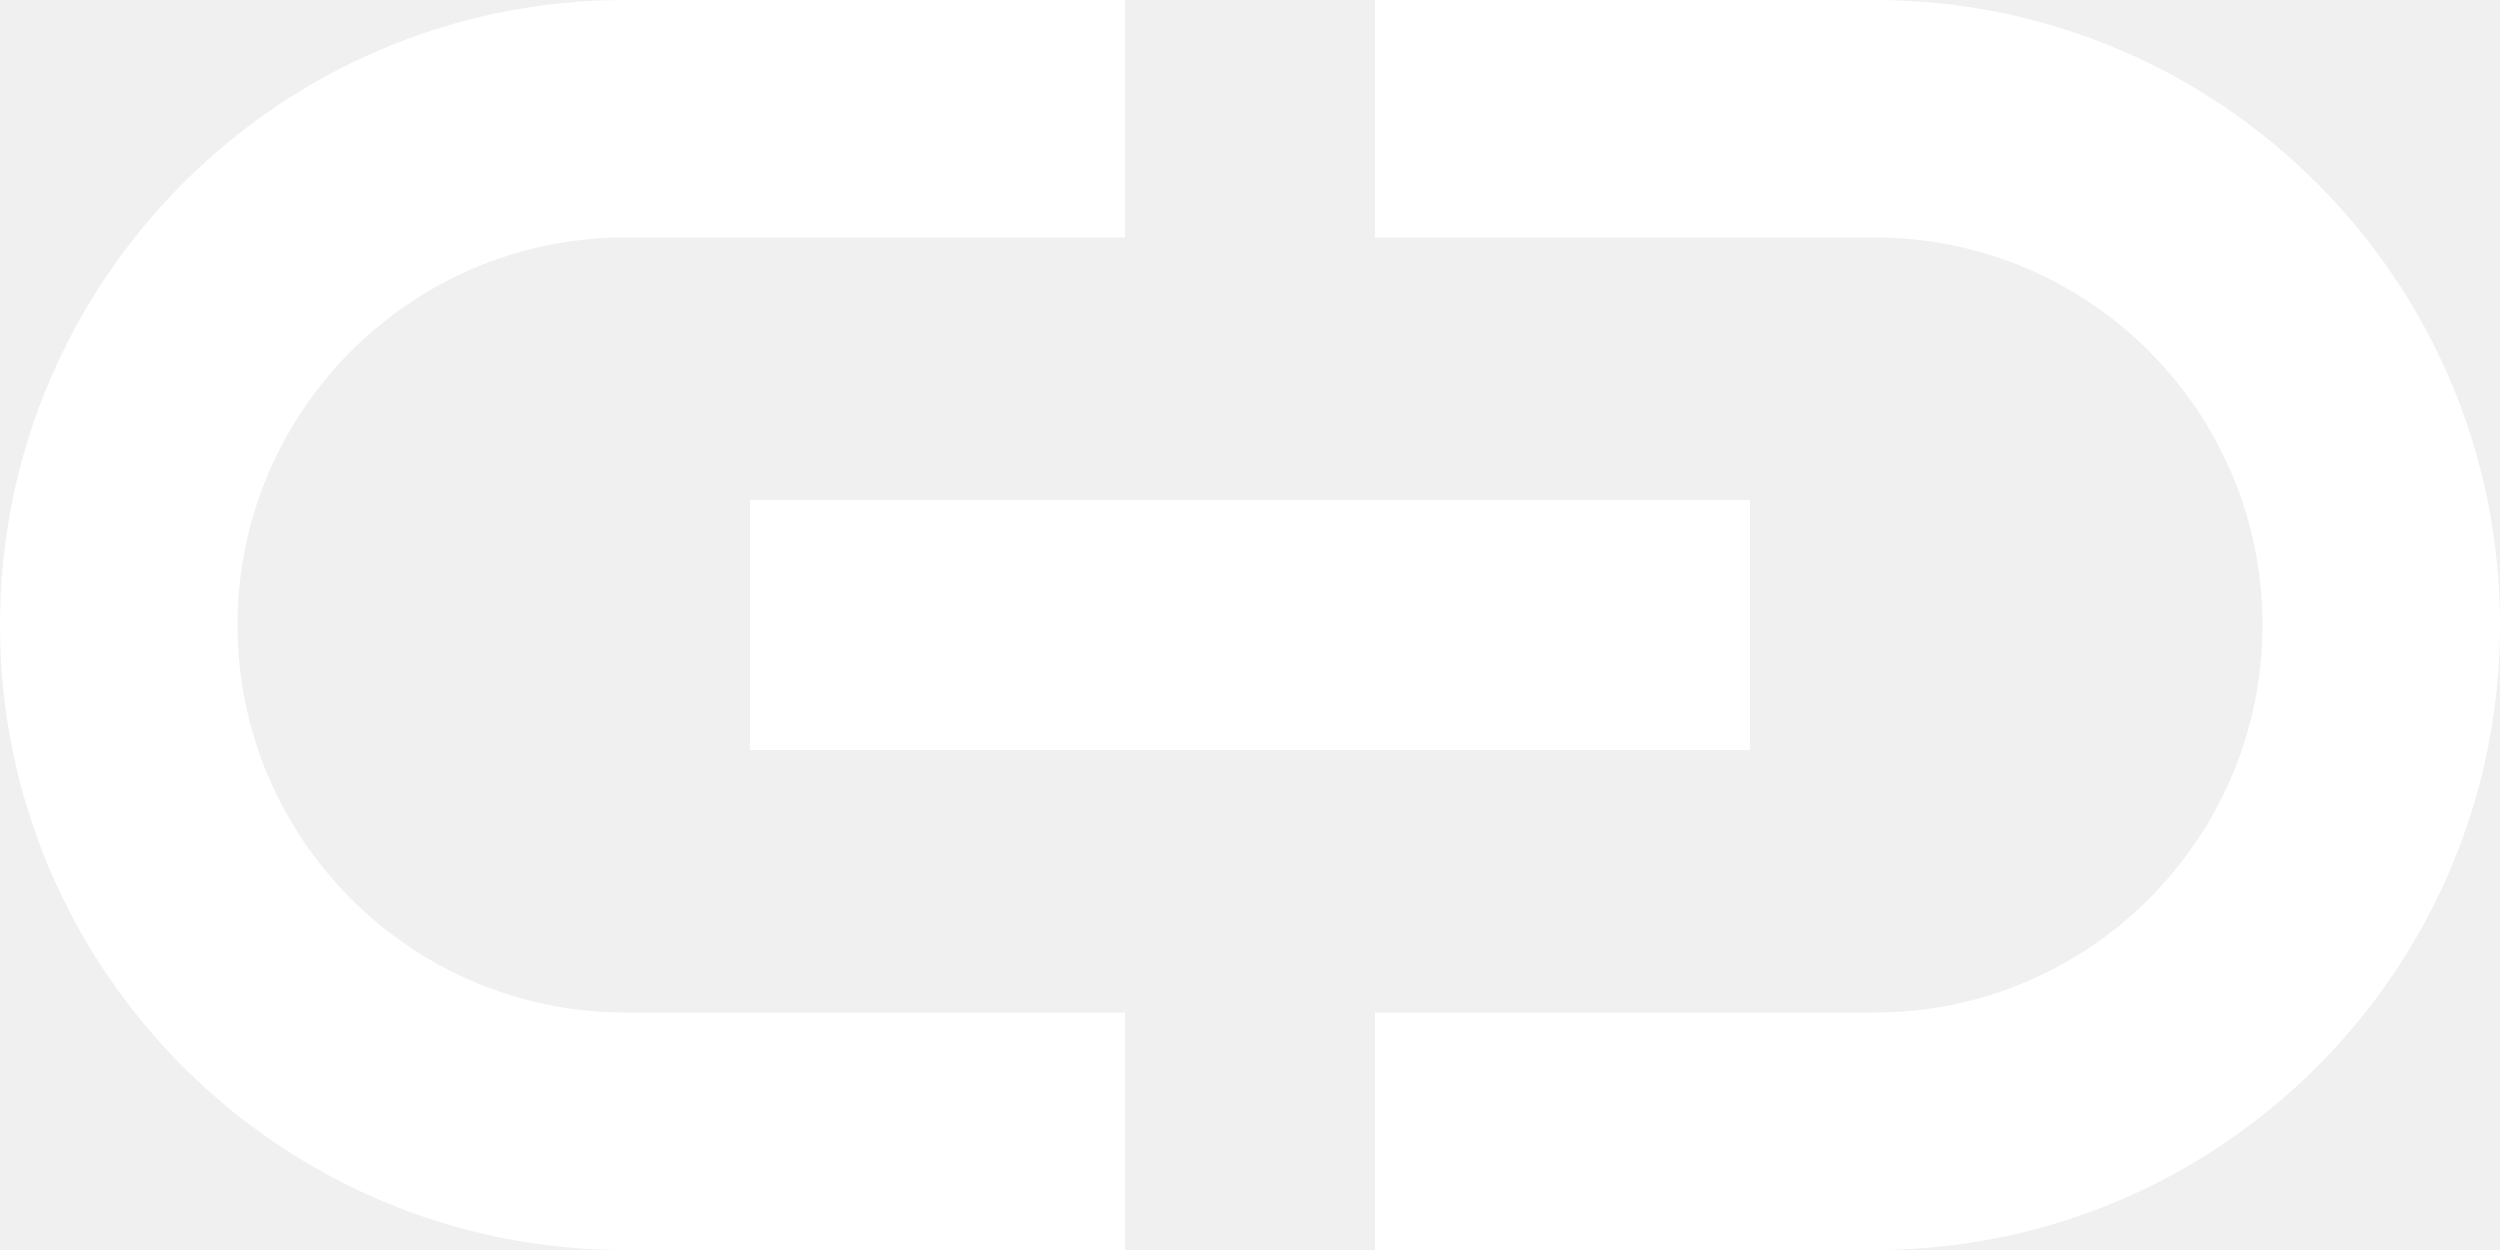
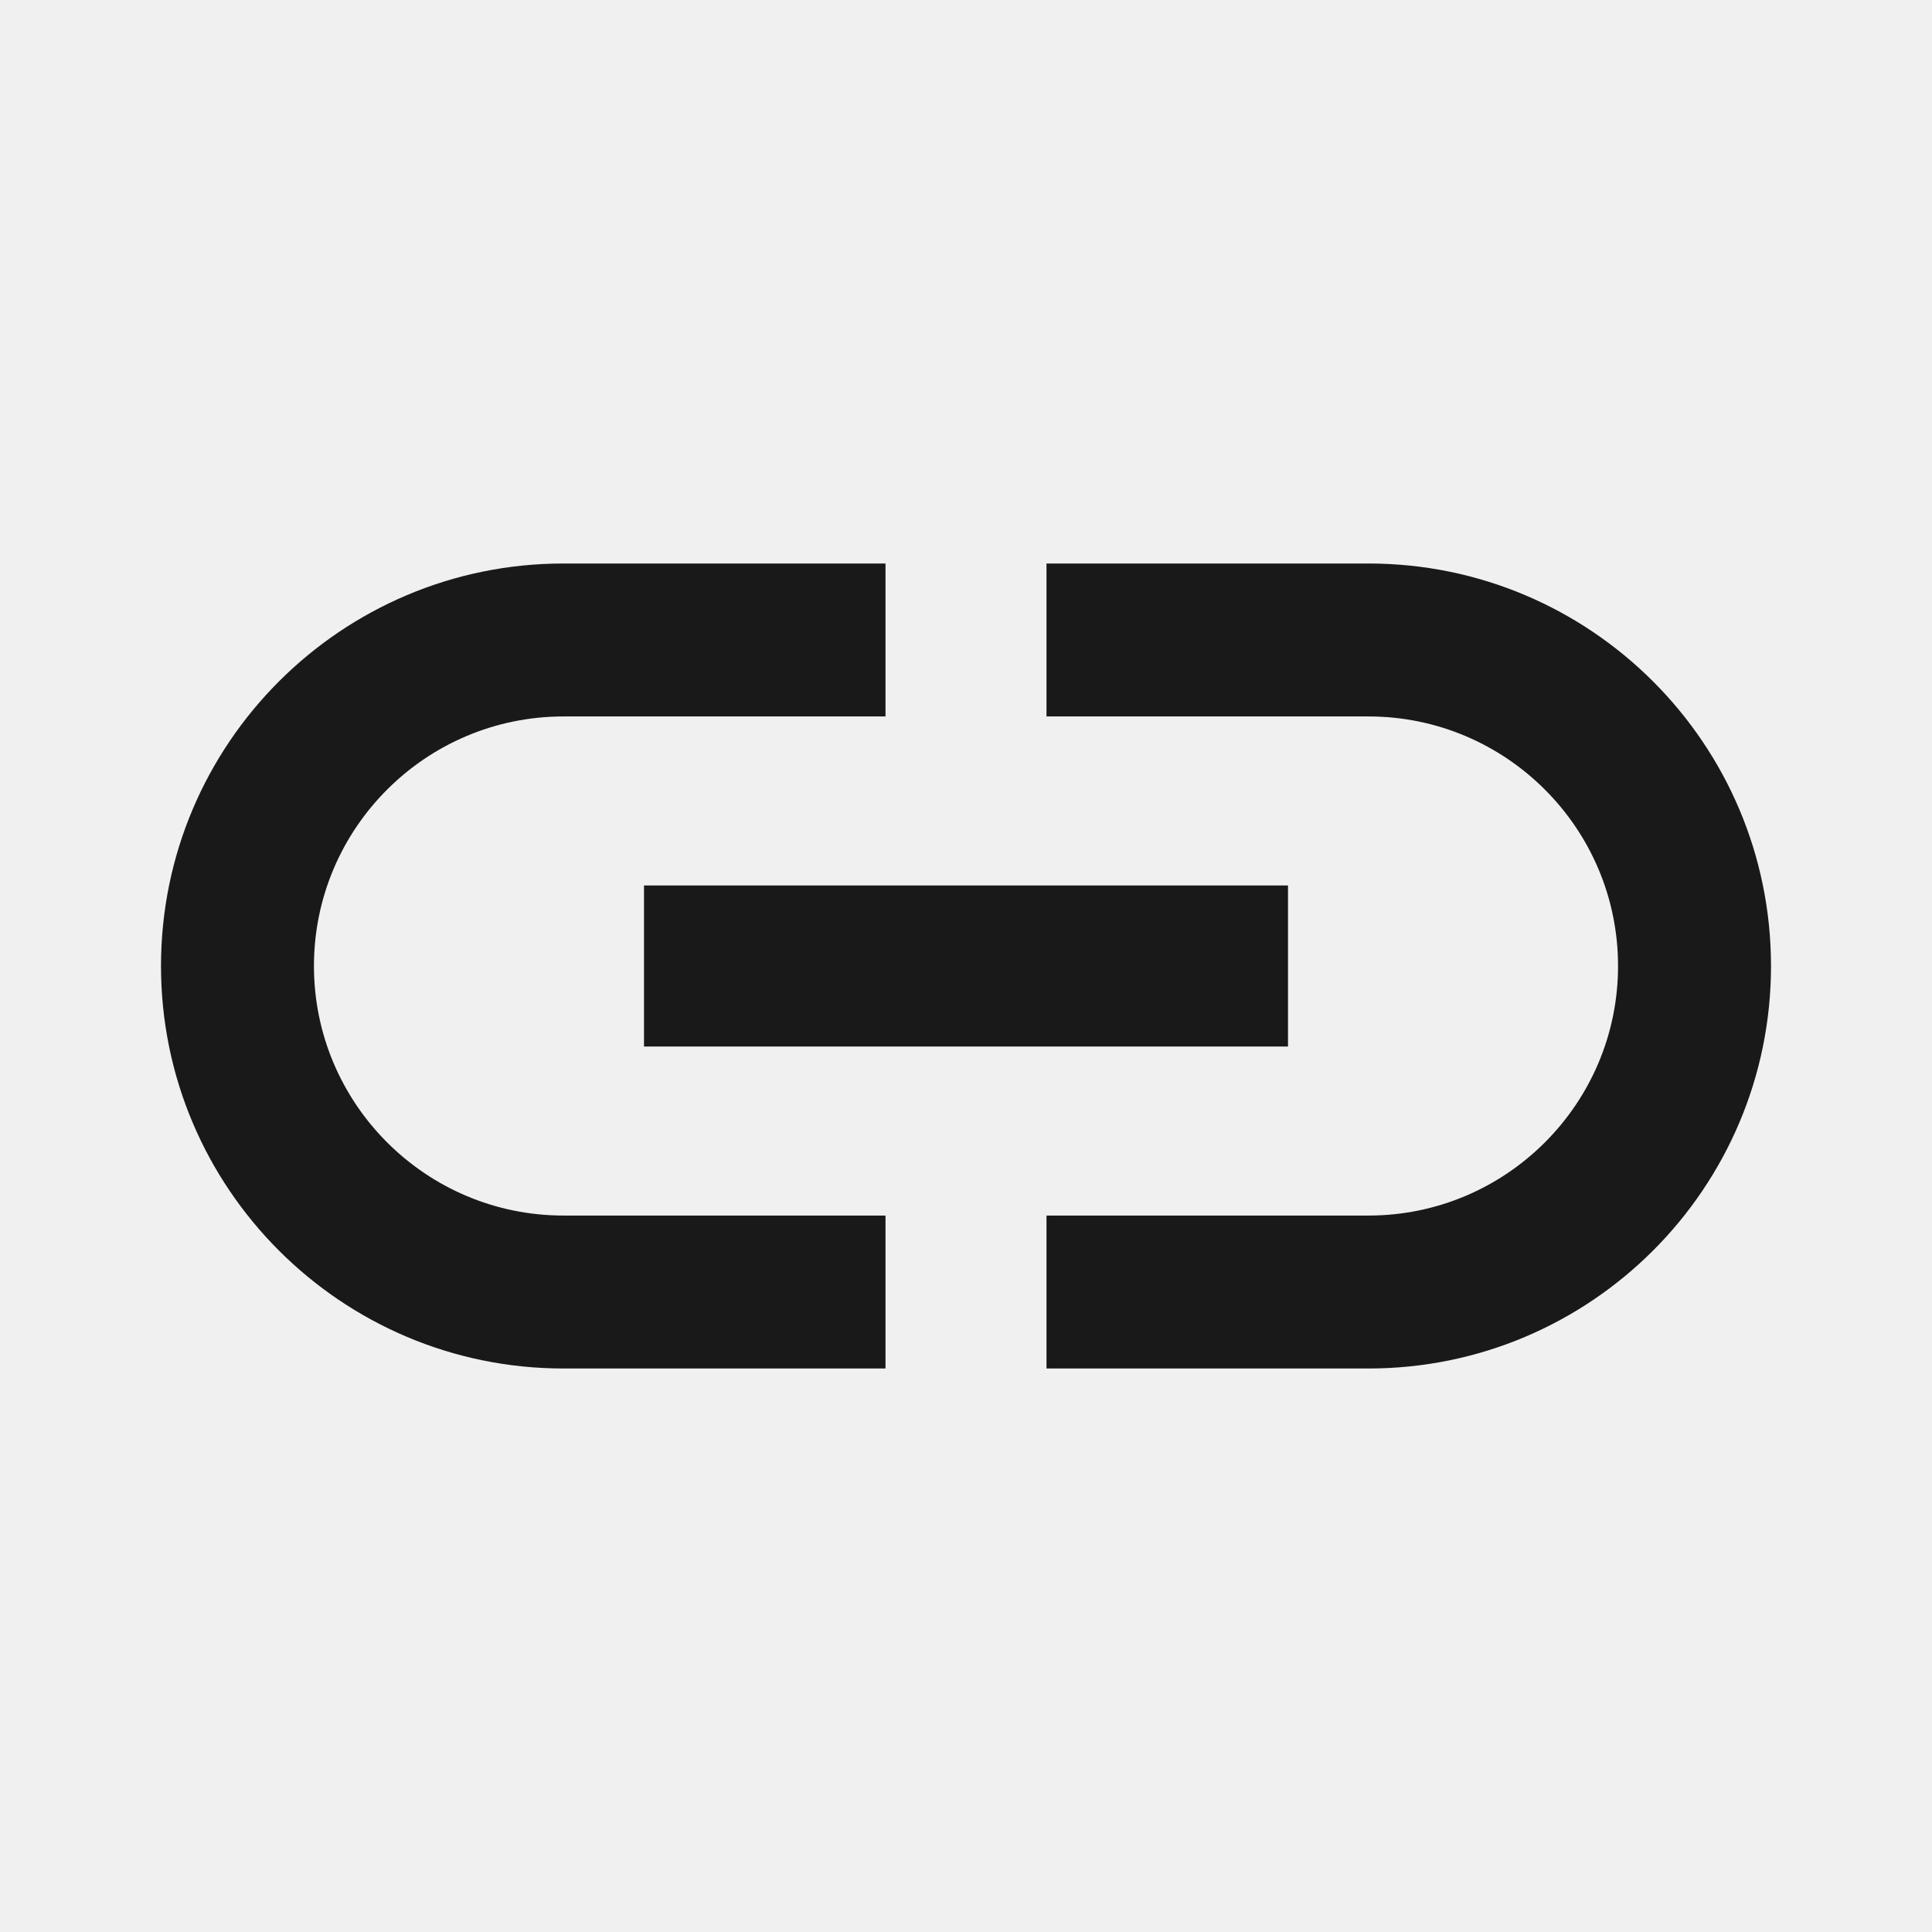
- <svg xmlns="http://www.w3.org/2000/svg" width="20" height="10" viewBox="0 0 20 10">
-   <g fill="none" fill-rule="evenodd" transform="translate(-2 -7)">
-     <polygon points="0 0 24 0 24 24 0 24" />
-     <path fill="#FFF" fill-rule="nonzero" d="M3.9,12 C3.9,10.29 5.29,8.9 7,8.9 L11,8.9 L11,7 L7,7 C4.24,7 2,9.24 2,12 C2,14.76 4.24,17 7,17 L11,17 L11,15.1 L7,15.1 C5.29,15.1 3.9,13.71 3.9,12 Z M8,13 L16,13 L16,11 L8,11 L8,13 Z M17,7 L13,7 L13,8.9 L17,8.9 C18.71,8.9 20.1,10.29 20.1,12 C20.1,13.71 18.71,15.1 17,15.1 L13,15.1 L13,17 L17,17 C19.76,17 22,14.76 22,12 C22,9.24 19.76,7 17,7 Z" />
-   </g>
+ <svg xmlns="http://www.w3.org/2000/svg" width="24" height="24" viewBox="0 0 24 24">
+   <path fill="#191919" d="M3.9,12 C3.9,10.29 5.29,8.9 7,8.9 L11,8.9 L11,7 L7,7 C4.24,7 2,9.24 2,12 C2,14.76 4.24,17 7,17 L11,17 L11,15.1 L7,15.1 C5.29,15.1 3.9,13.71 3.9,12 Z M8,13 L16,13 L16,11 L8,11 L8,13 Z M17,7 L13,7 L13,8.9 L17,8.9 C18.71,8.9 20.1,10.29 20.1,12 C20.1,13.71 18.71,15.1 17,15.1 L13,15.1 L13,17 L17,17 C19.76,17 22,14.76 22,12 C22,9.24 19.76,7 17,7 Z" />
</svg>
